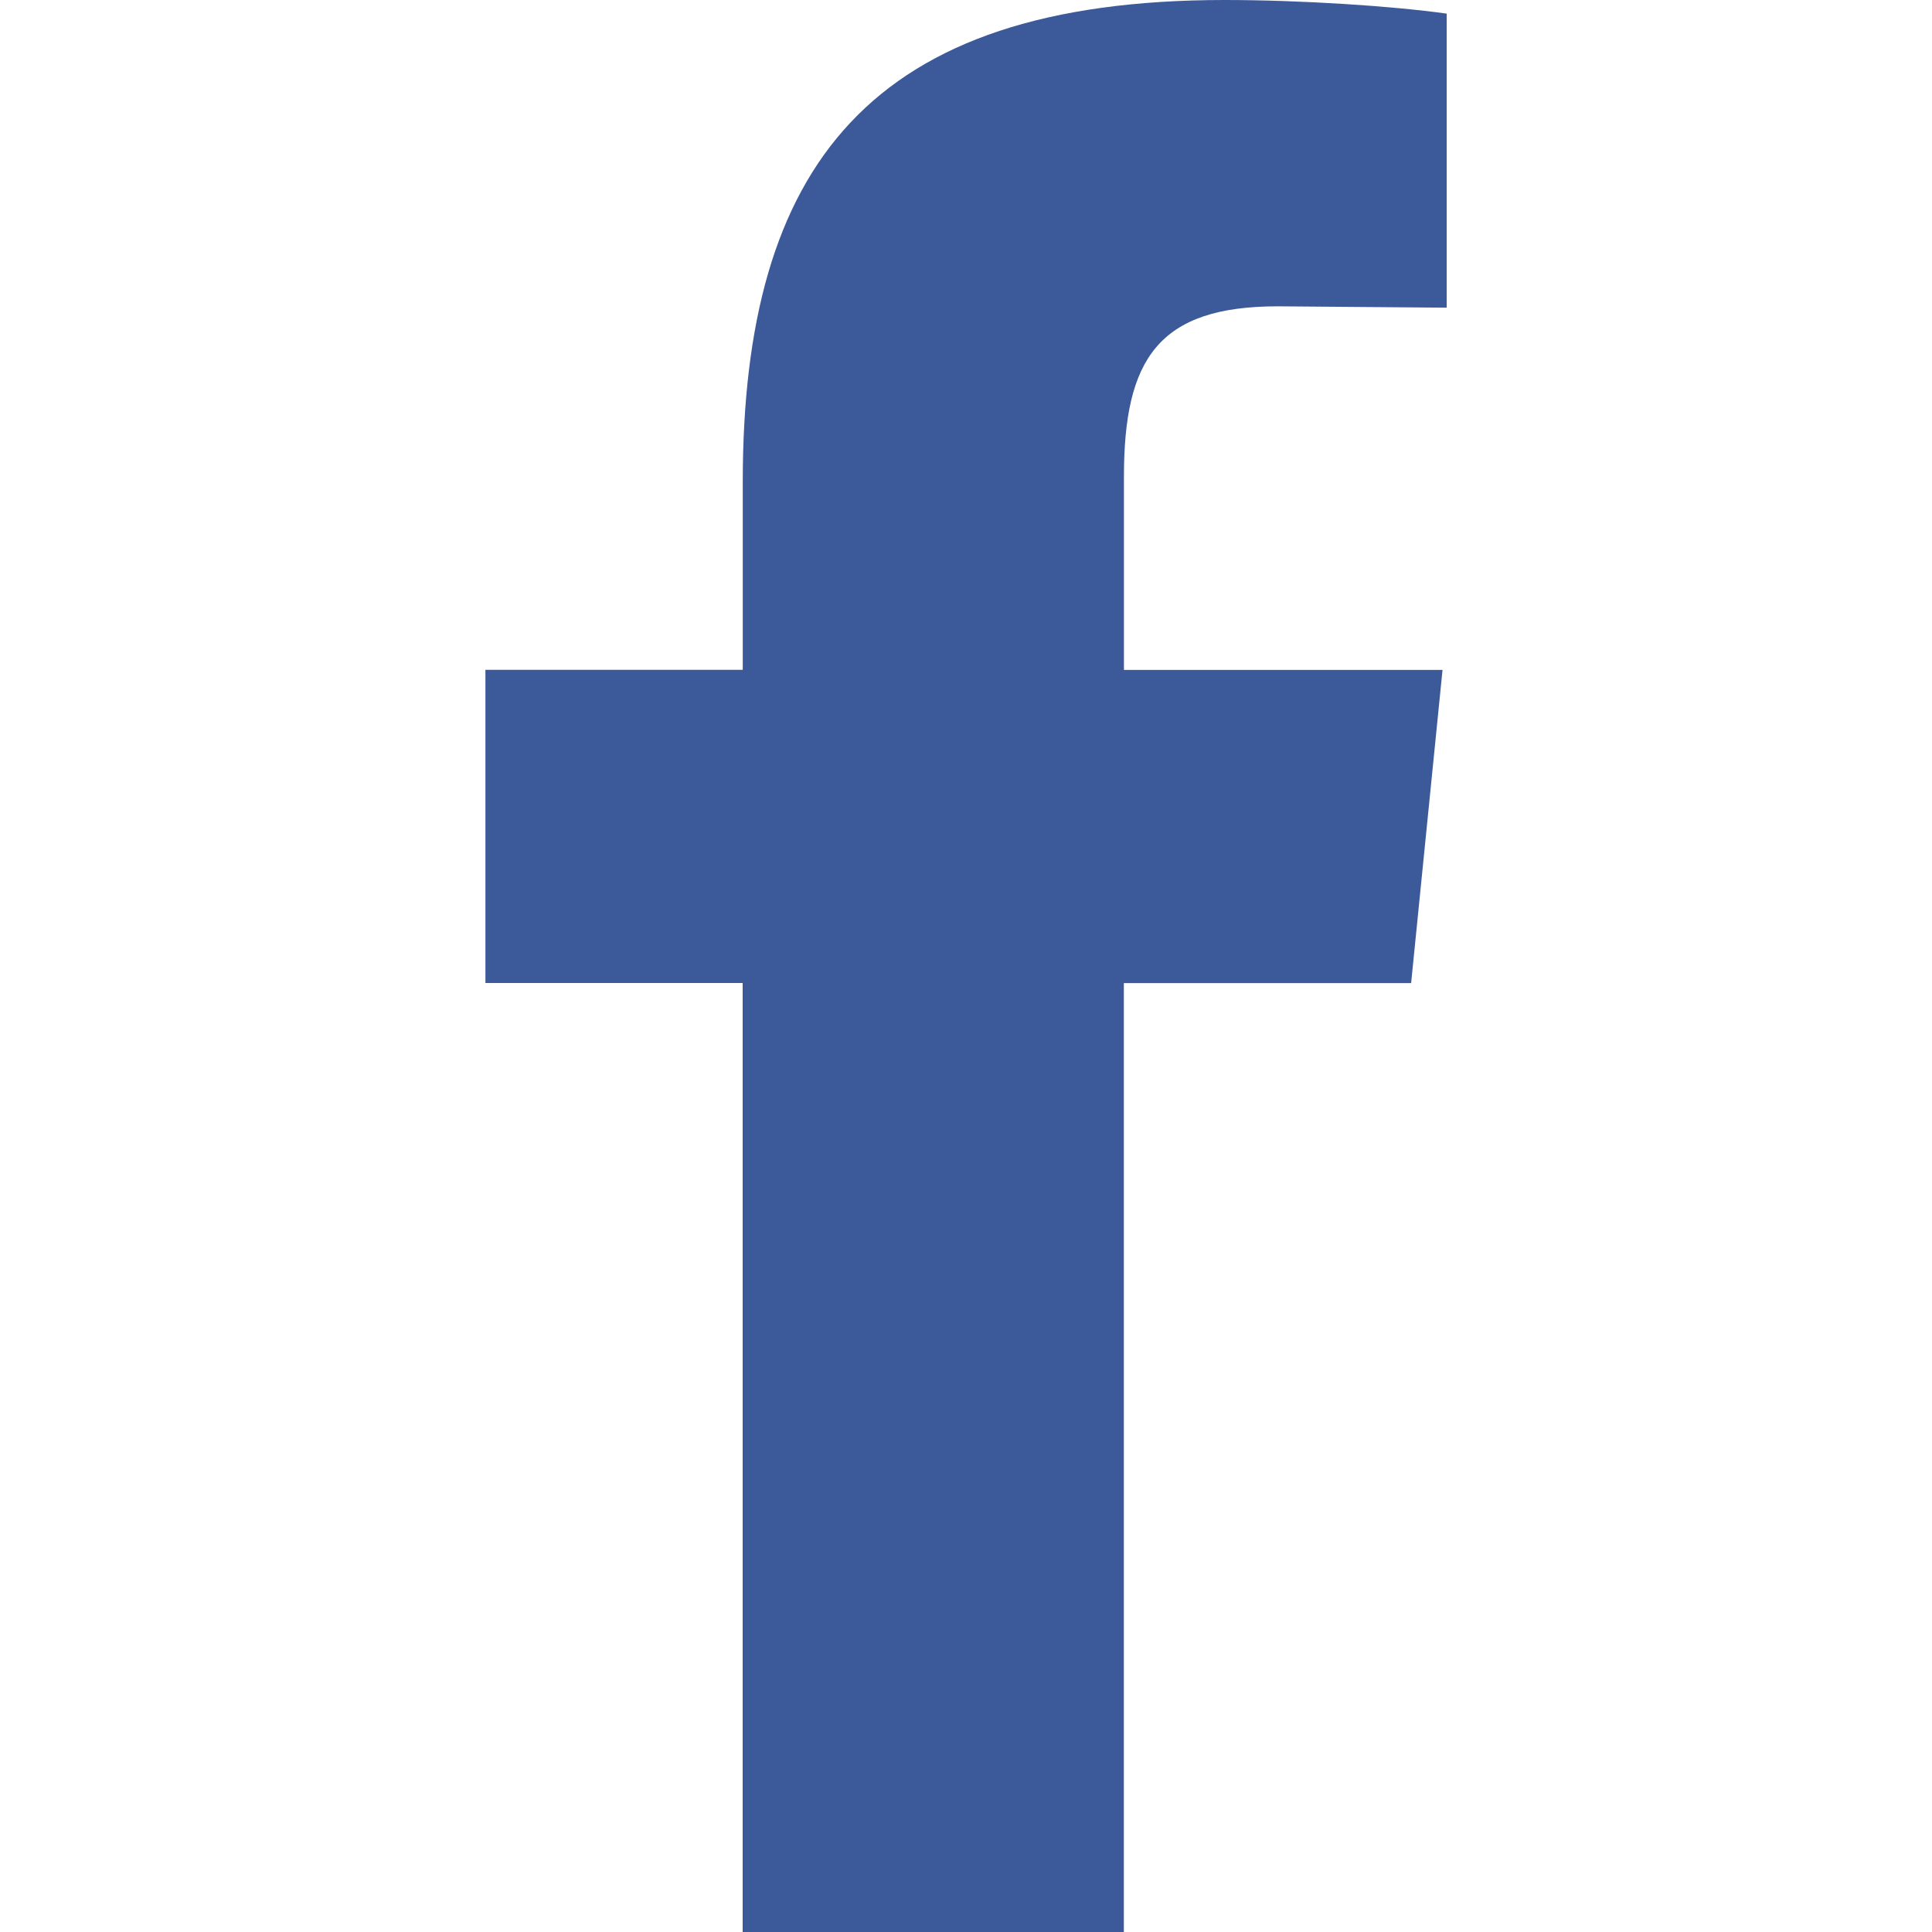
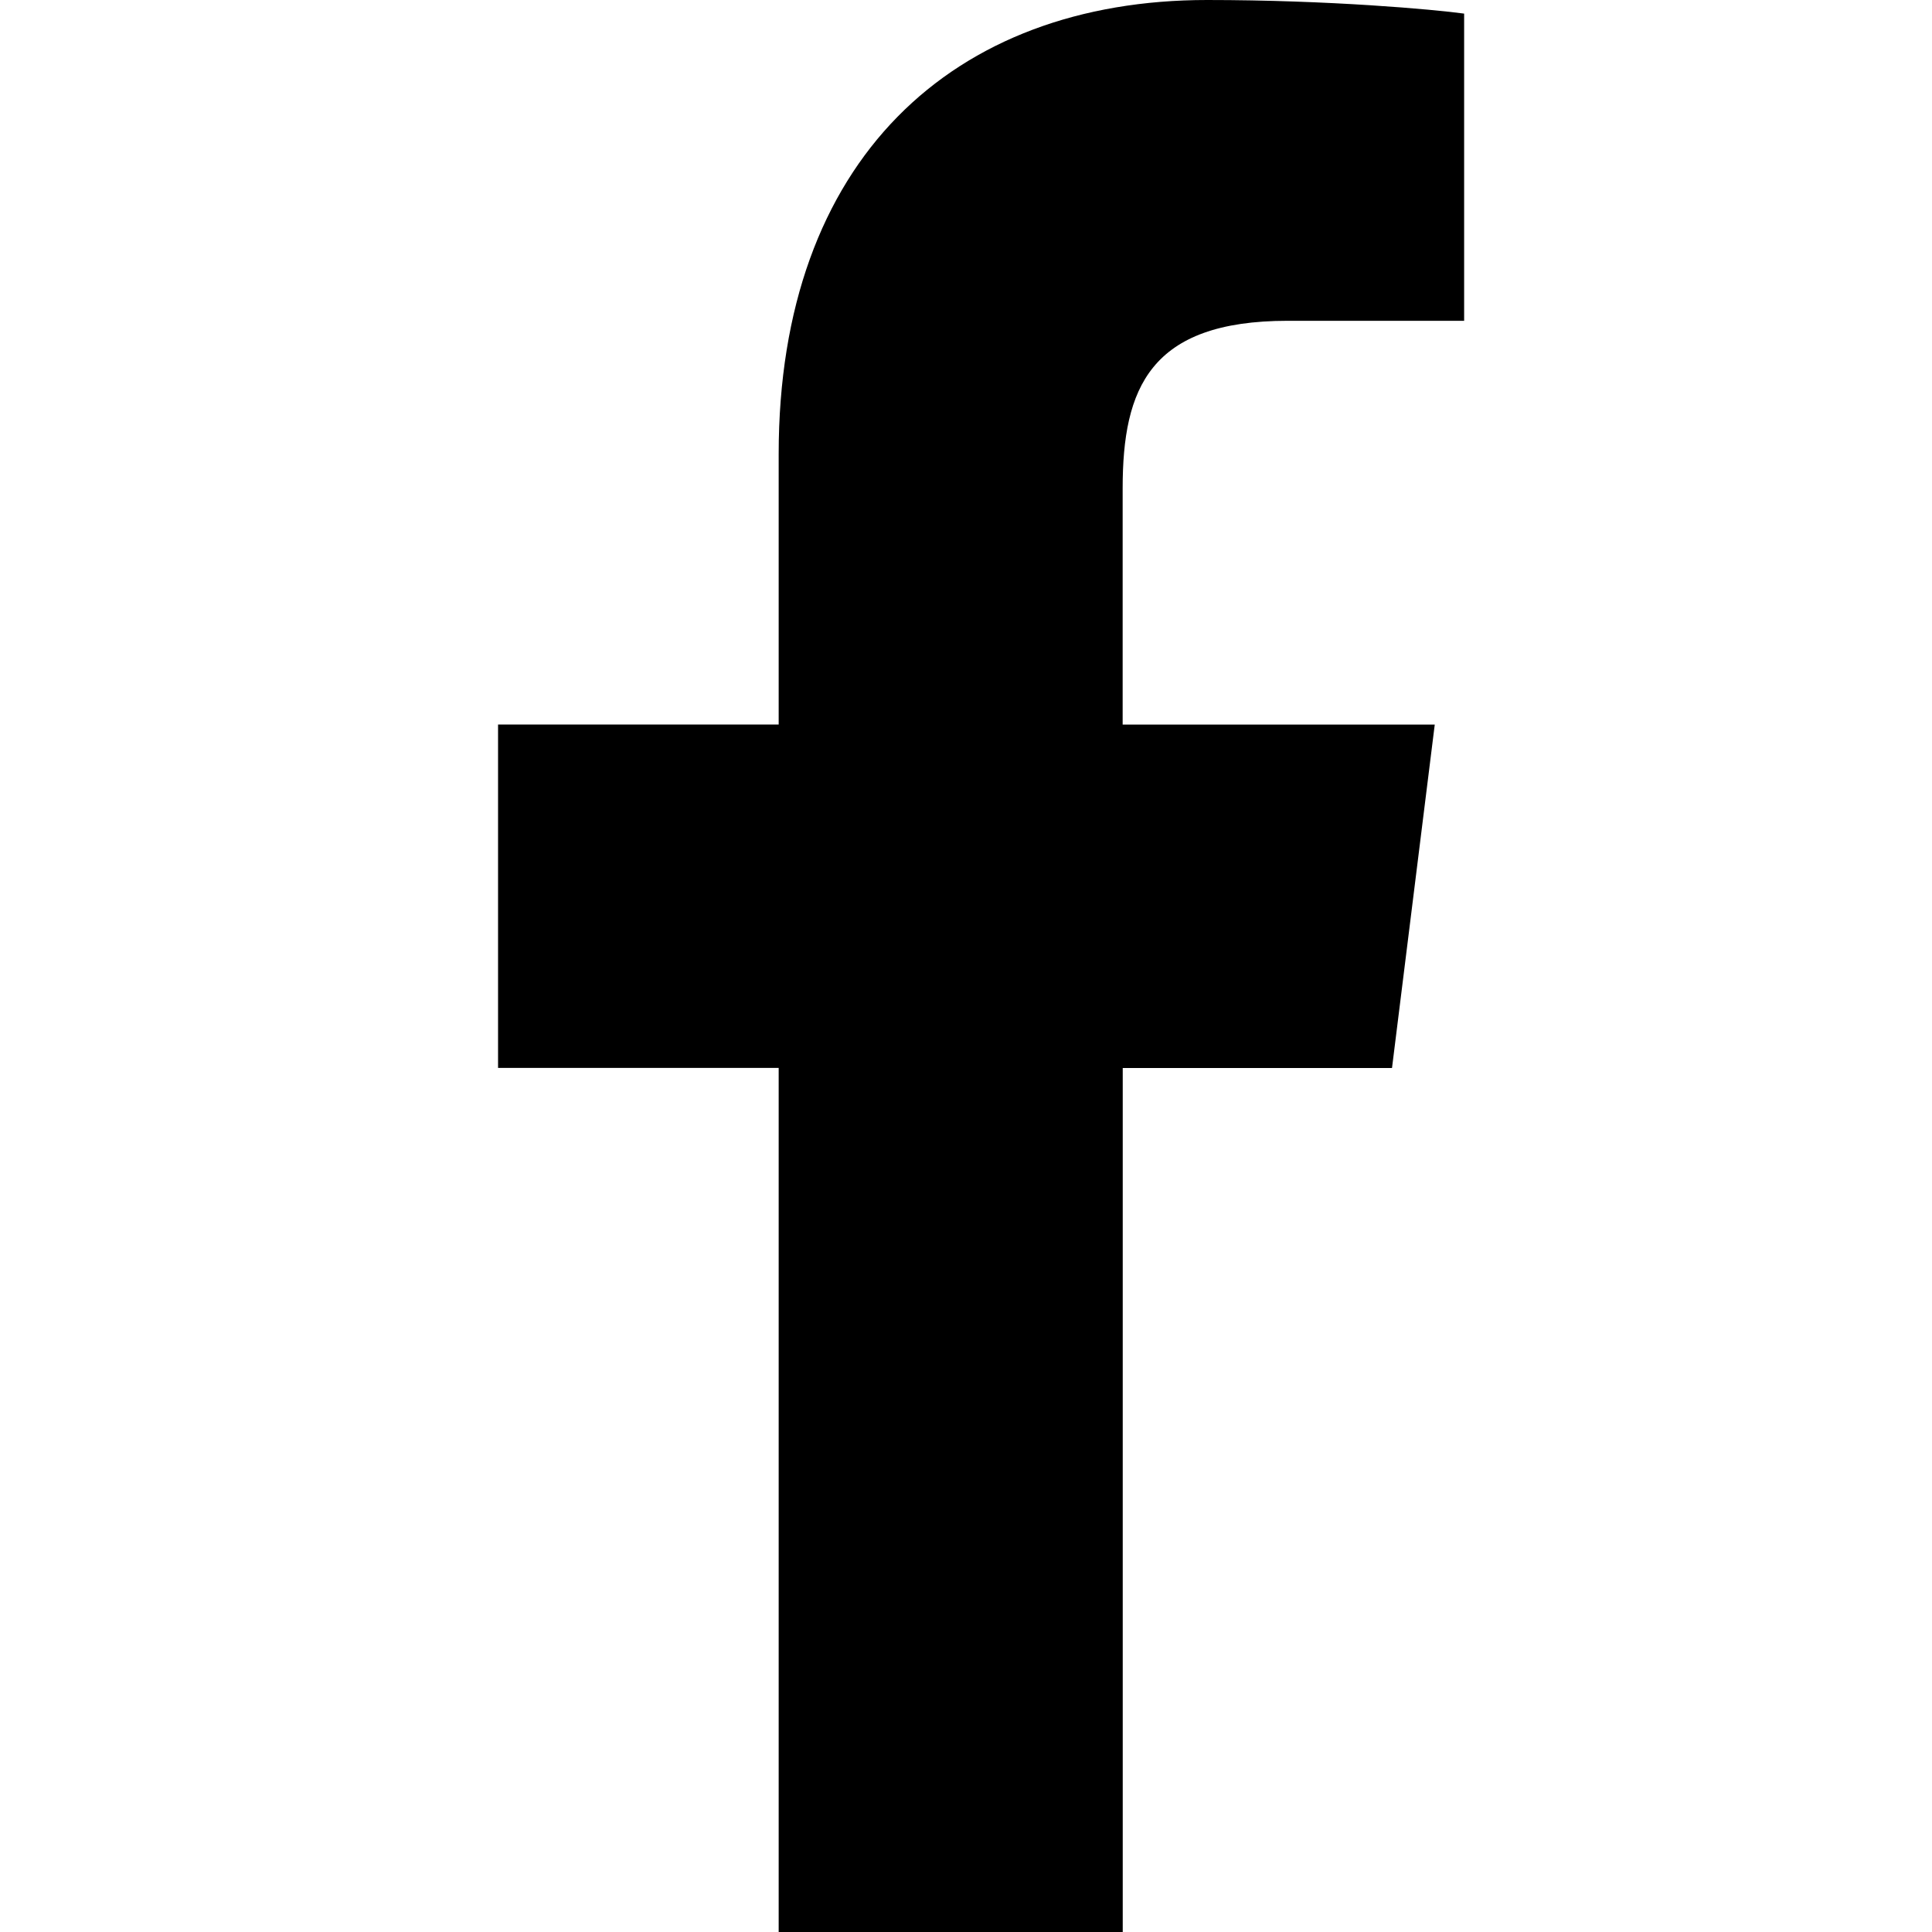
- <svg xmlns="http://www.w3.org/2000/svg" width="20" height="20" viewBox="0 0 20 20" fill="none">
-   <g id="Facebook logo">
-     <path id="Vector" d="M13.227 3.171C11.988 3.171 11.635 3.721 11.635 4.934V6.935H14.933L14.608 10.177H11.634V20H7.688V10.176H5.025V6.934H7.689V4.989C7.689 1.719 9 0 12.678 0C13.467 0 14.412 0.062 14.976 0.141V3.185" fill="#3C5A99" />
-   </g>
+ <svg xmlns="http://www.w3.org/2000/svg" id="Bold" enable-background="new 0 0 24 24" height="512" viewBox="0 0 24 24" width="512">
+   <path d="m15.997 3.985h2.191v-3.816c-.378-.052-1.678-.169-3.192-.169-3.159 0-5.323 1.987-5.323 5.639v3.361h-3.486v4.266h3.486v10.734h4.274v-10.733h3.345l.531-4.266h-3.877v-2.939c.001-1.233.333-2.077 2.051-2.077z" />
</svg>
